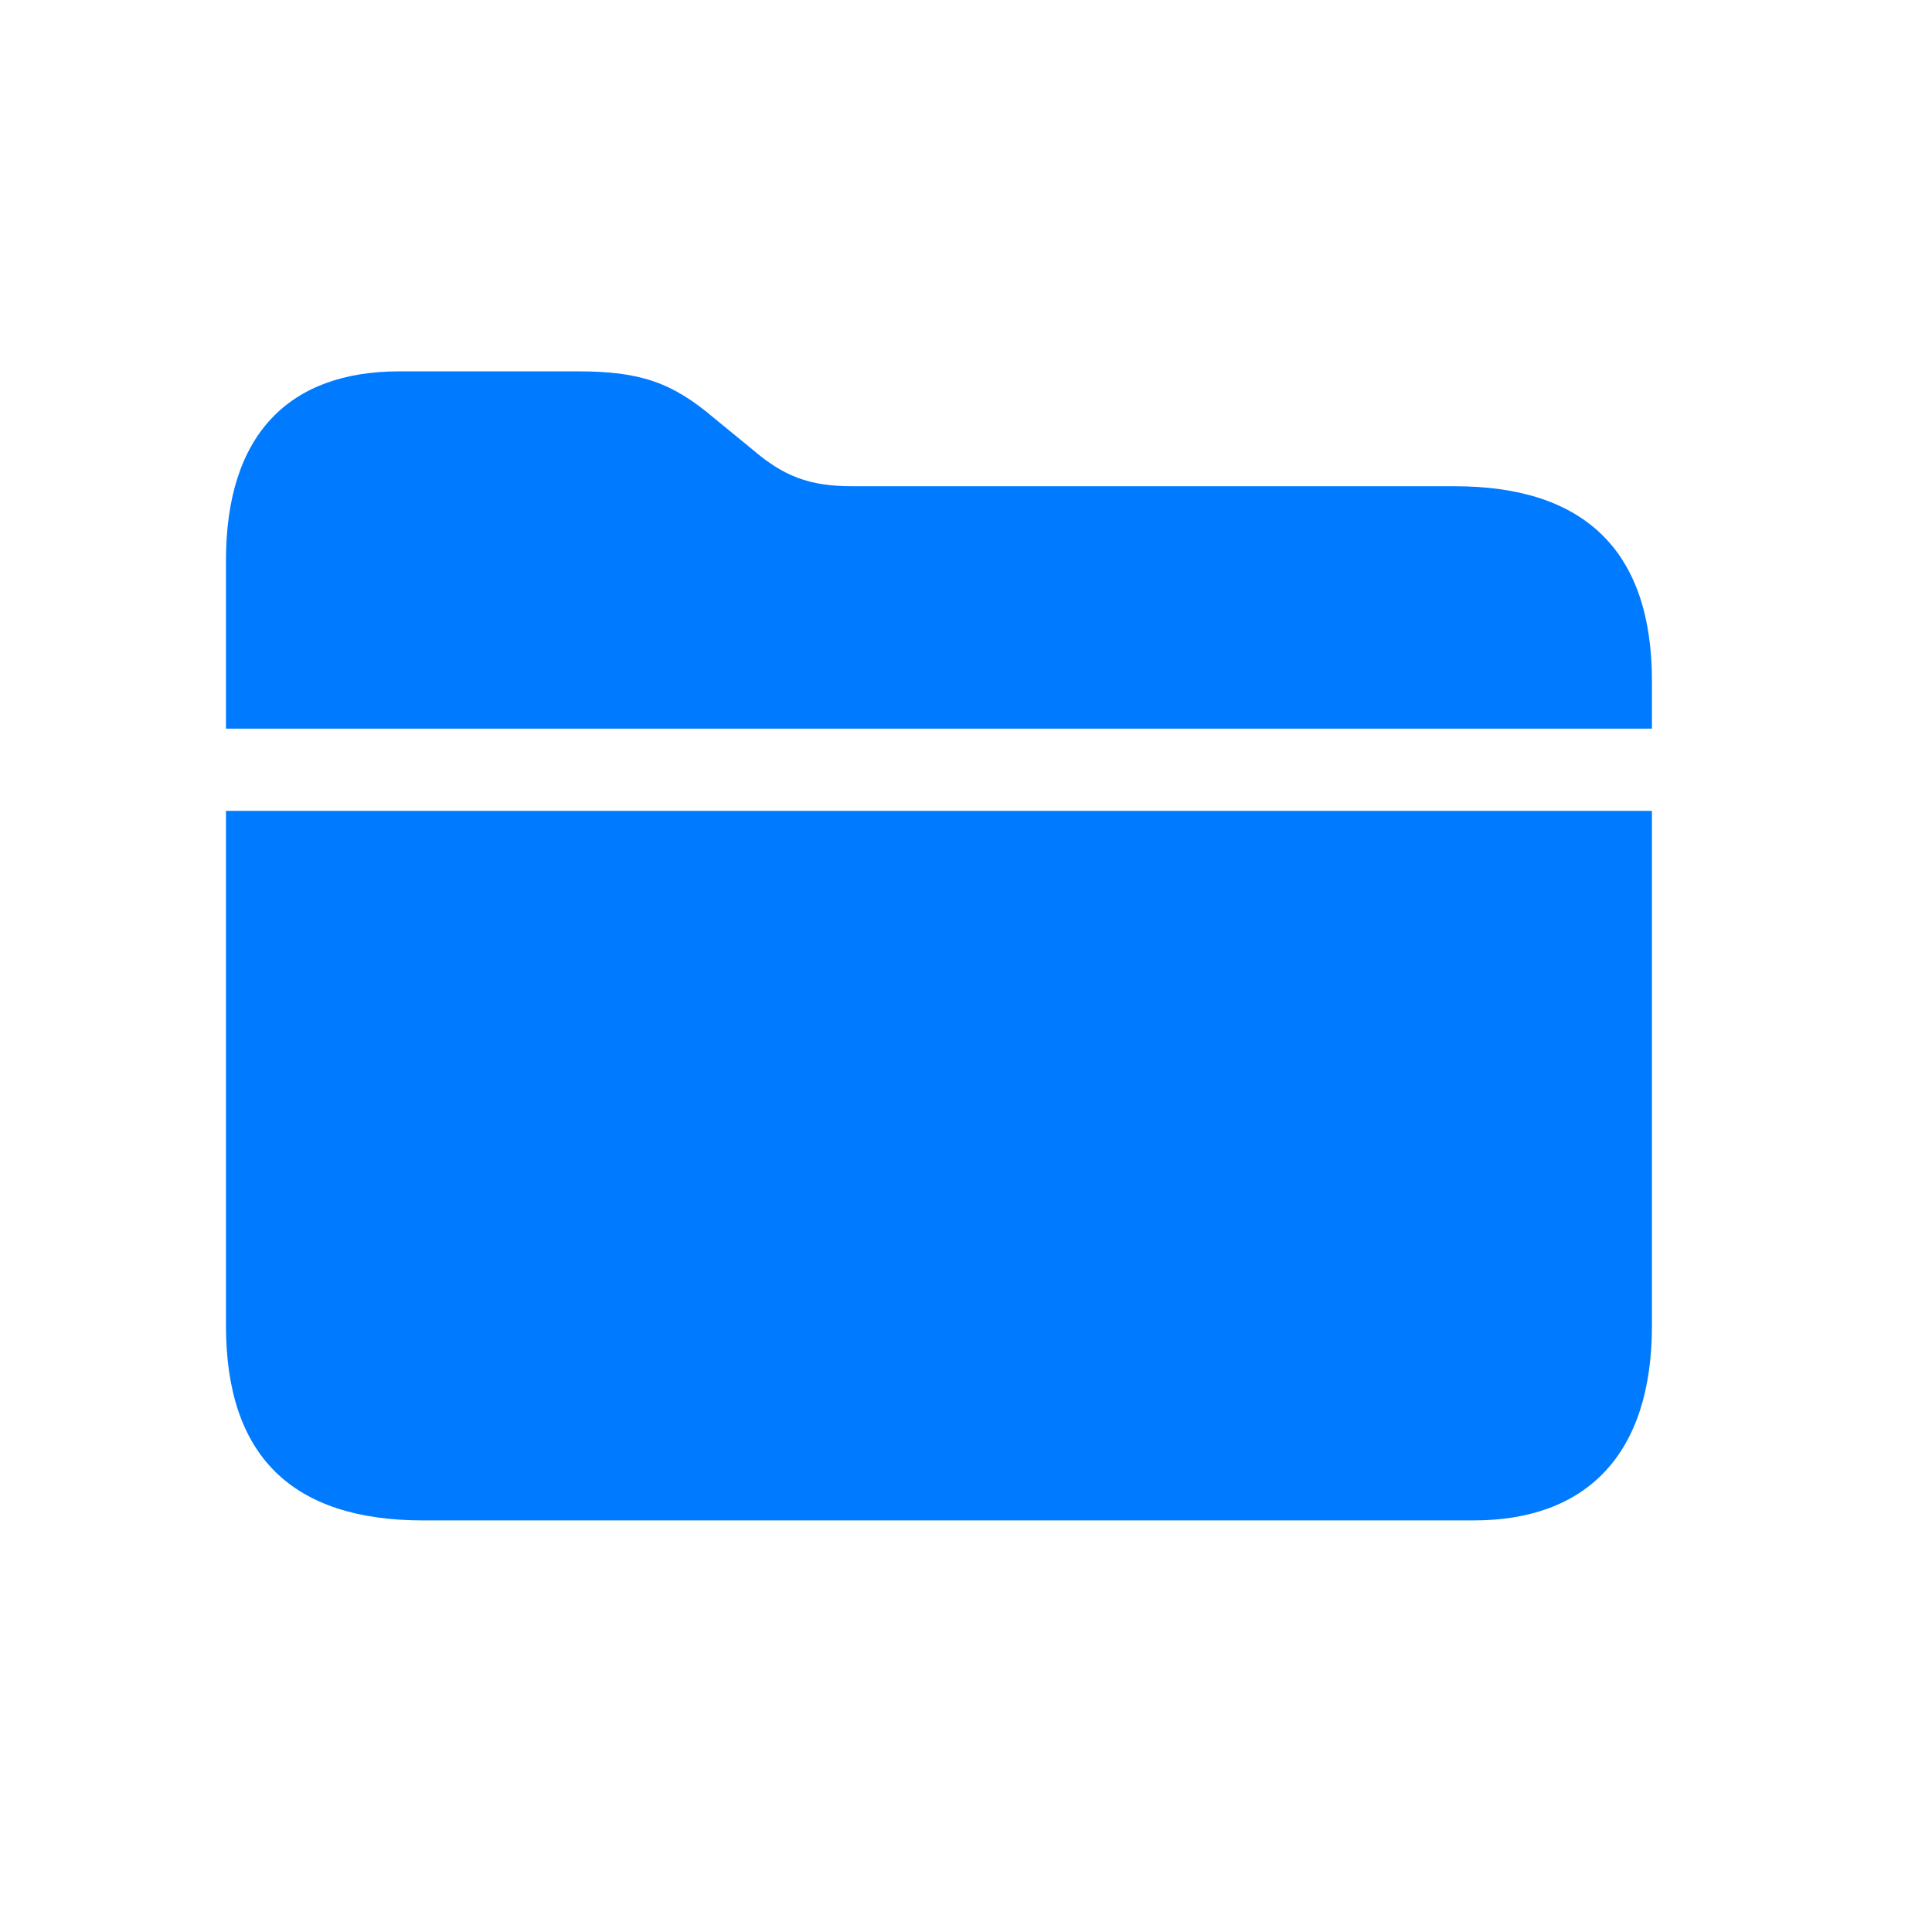
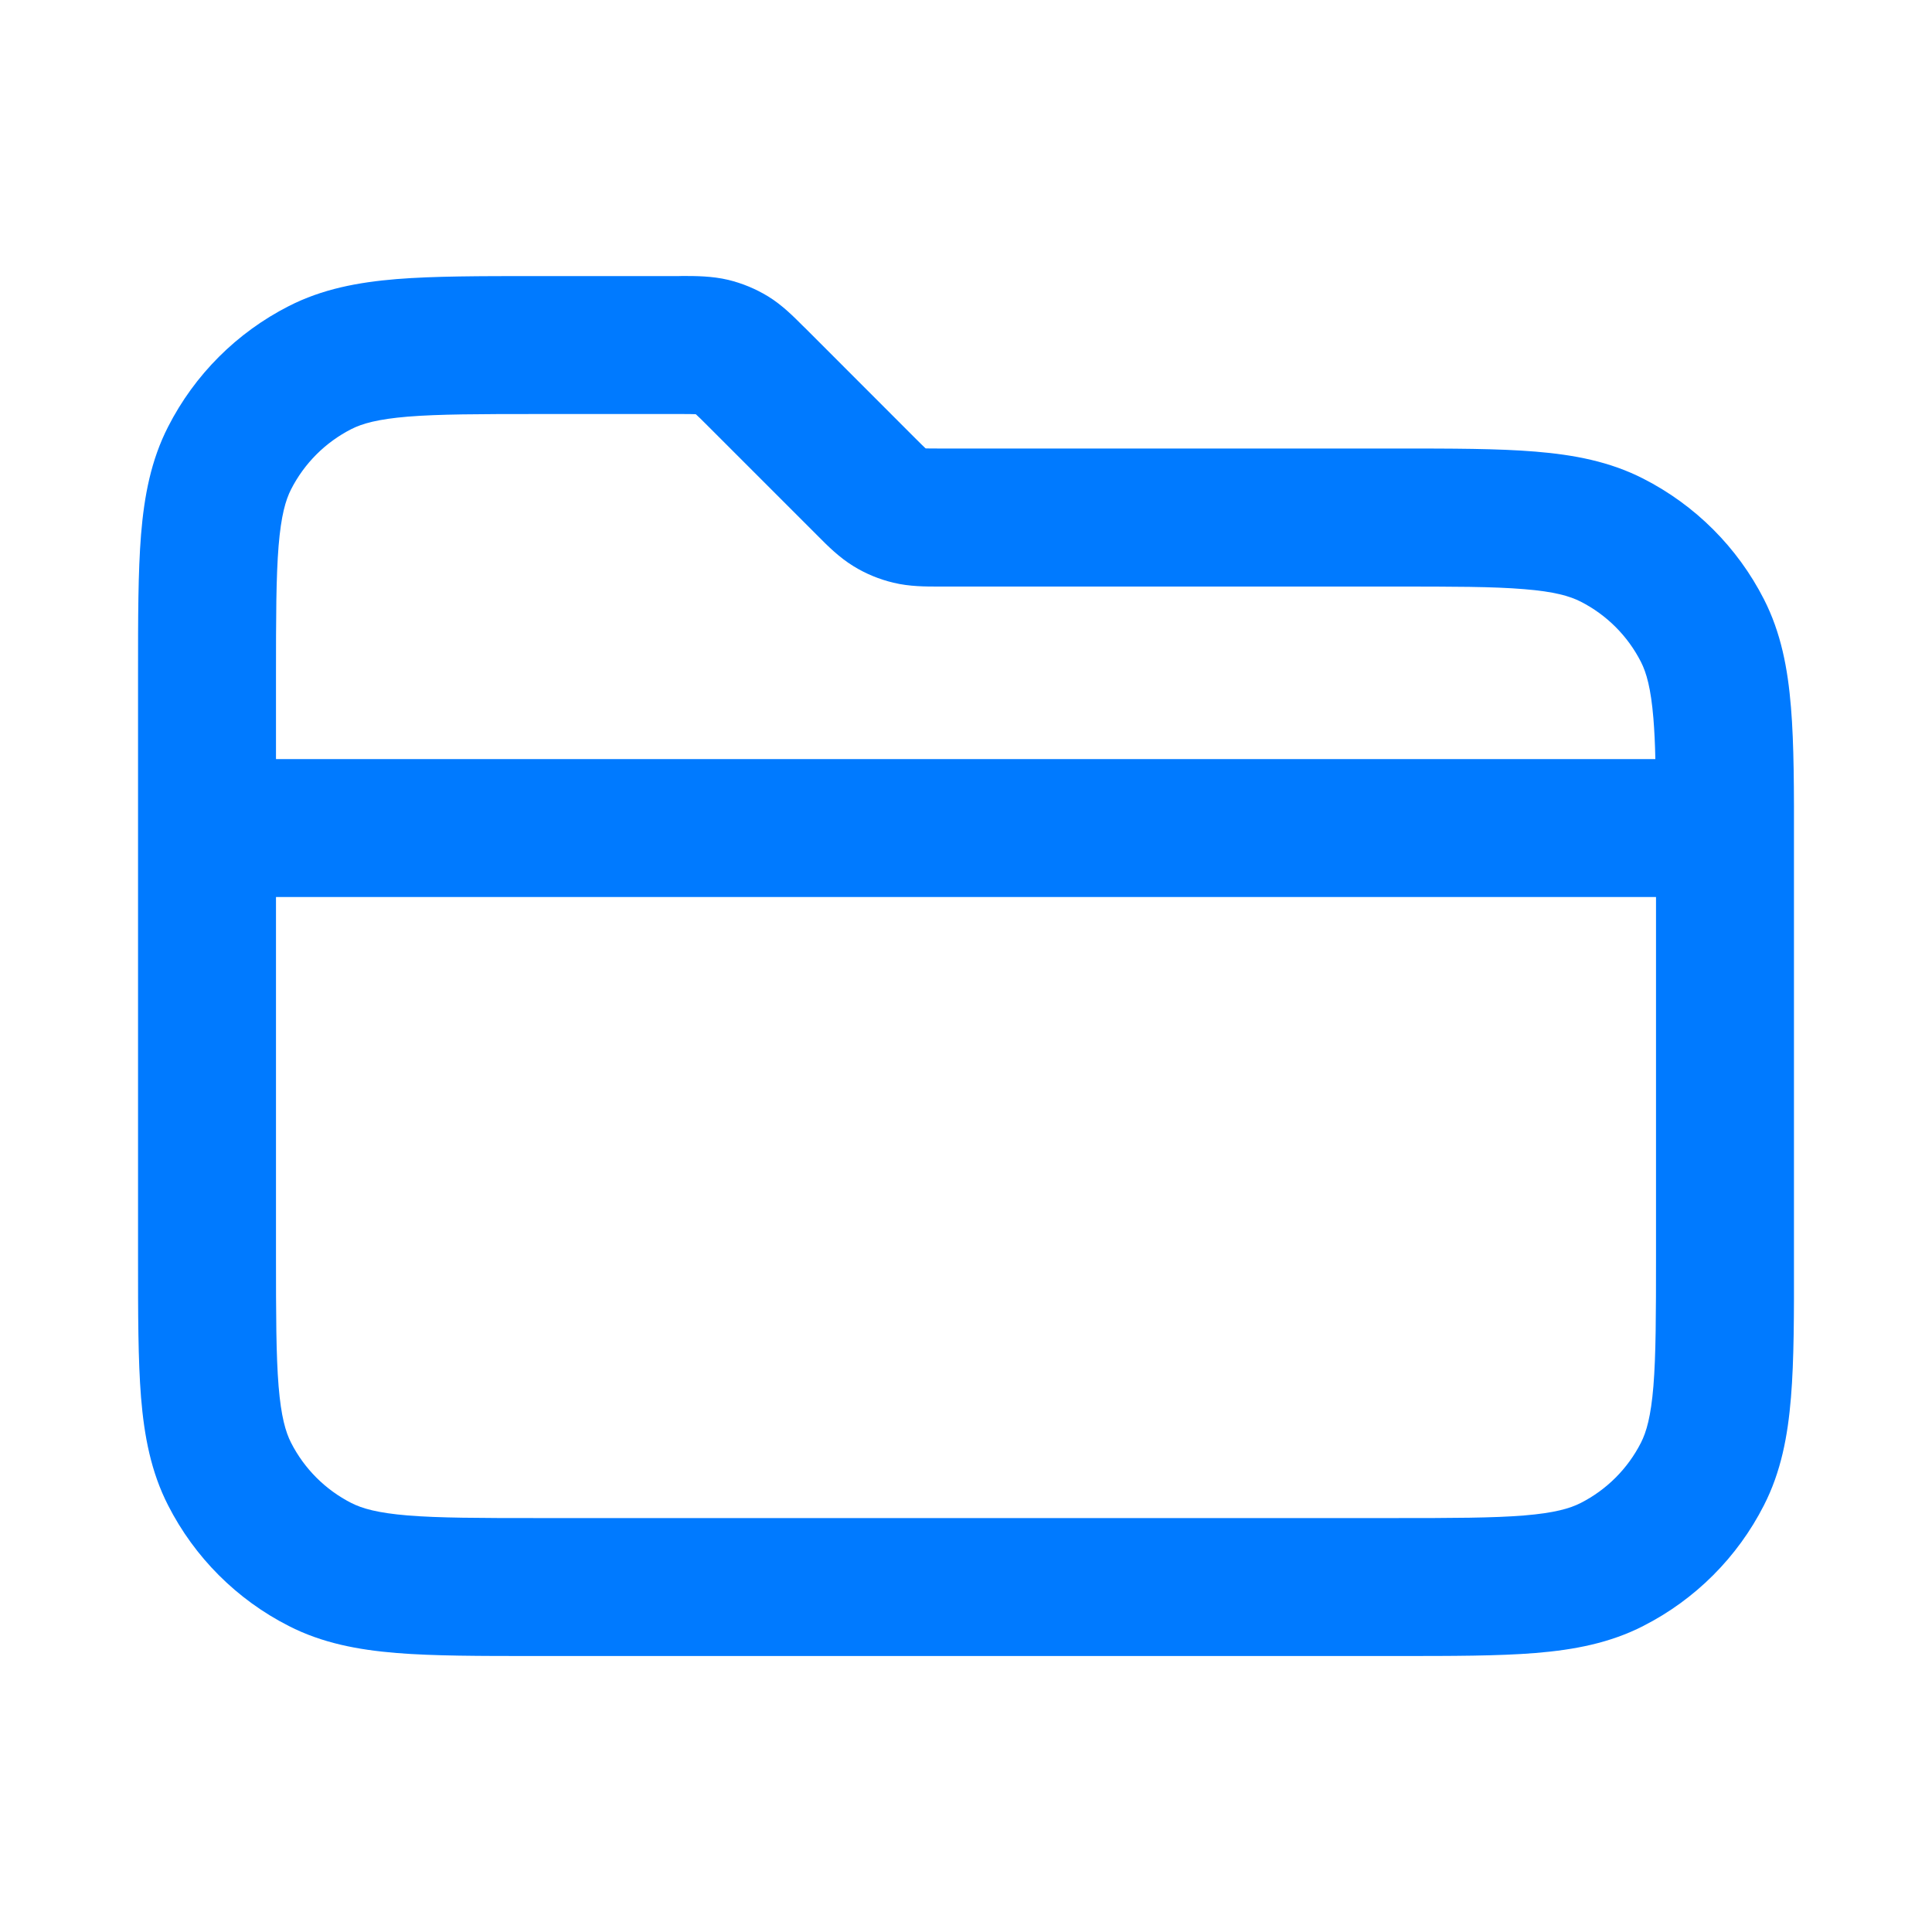
- <svg xmlns="http://www.w3.org/2000/svg" width="28" height="28" viewBox="0 0 28 28" fill="none">
-   <path d="M3.275 10.56H23.941V9.868C23.941 7.994 22.976 7.047 21.083 7.047H12.348C11.729 7.047 11.356 6.902 10.901 6.511L10.345 6.056C9.745 5.546 9.281 5.382 8.38 5.382H5.787C4.194 5.382 3.275 6.292 3.275 8.121V10.56ZM3.275 19.214C3.275 21.097 4.23 22.035 6.132 22.035H21.356C22.985 22.035 23.941 21.088 23.941 19.214V11.752H3.275V19.214Z" fill="#007AFF" />
+ <svg xmlns="http://www.w3.org/2000/svg" width="20" height="20" viewBox="0 0 20 20" fill="none">
+   <path fill-rule="evenodd" clip-rule="evenodd" d="M7.538 2.897C7.37 2.857 7.199 2.857 7.063 2.857L7.027 2.858L5.542 2.858C4.967 2.858 4.492 2.858 4.106 2.889C3.704 2.922 3.335 2.992 2.989 3.169C2.451 3.443 2.014 3.88 1.74 4.418C1.563 4.764 1.493 5.133 1.46 5.535C1.429 5.921 1.429 6.396 1.429 6.971V13.03C1.429 13.605 1.429 14.079 1.46 14.466C1.493 14.867 1.563 15.237 1.74 15.583C2.014 16.121 2.451 16.558 2.989 16.832C3.335 17.009 3.704 17.079 4.106 17.112C4.492 17.143 4.967 17.143 5.542 17.143H14.458C15.033 17.143 15.508 17.143 15.894 17.112C16.296 17.079 16.665 17.009 17.011 16.832C17.549 16.558 17.986 16.121 18.26 15.583C18.437 15.237 18.507 14.867 18.54 14.466C18.572 14.079 18.572 13.605 18.571 13.03V8.757C18.572 8.182 18.572 7.707 18.54 7.321C18.507 6.919 18.437 6.55 18.26 6.203C17.986 5.666 17.549 5.229 17.011 4.955C16.665 4.778 16.296 4.708 15.894 4.675C15.508 4.643 15.033 4.643 14.458 4.643L9.759 4.643C9.666 4.643 9.619 4.643 9.585 4.642L9.582 4.641L9.58 4.64C9.555 4.617 9.522 4.584 9.456 4.518L8.34 3.401L8.314 3.376C8.218 3.28 8.098 3.158 7.951 3.068C7.823 2.99 7.683 2.932 7.538 2.897ZM7.027 4.286C7.12 4.286 7.167 4.286 7.201 4.288L7.203 4.288L7.205 4.29C7.23 4.313 7.264 4.345 7.33 4.412L8.446 5.528L8.472 5.554C8.567 5.65 8.688 5.771 8.835 5.861C8.963 5.94 9.102 5.997 9.248 6.032C9.416 6.073 9.587 6.072 9.723 6.072L9.759 6.072H14.429C15.04 6.072 15.456 6.072 15.778 6.099C16.091 6.124 16.251 6.171 16.363 6.228C16.632 6.365 16.85 6.583 16.987 6.852C17.044 6.964 17.09 7.124 17.116 7.437C17.126 7.561 17.133 7.699 17.136 7.858H2.857V7C2.857 6.389 2.858 5.973 2.884 5.651C2.91 5.338 2.956 5.178 3.013 5.066C3.15 4.797 3.368 4.579 3.637 4.442C3.749 4.385 3.909 4.339 4.222 4.313C4.544 4.287 4.96 4.286 5.571 4.286H7.027ZM2.857 9.286V13C2.857 13.612 2.858 14.028 2.884 14.35C2.91 14.663 2.956 14.823 3.013 14.935C3.15 15.204 3.368 15.422 3.637 15.559C3.749 15.616 3.909 15.662 4.222 15.688C4.544 15.714 4.96 15.715 5.571 15.715H14.429C15.04 15.715 15.456 15.714 15.778 15.688C16.091 15.662 16.251 15.616 16.363 15.559C16.632 15.422 16.85 15.204 16.987 14.935C17.044 14.823 17.09 14.663 17.116 14.35C17.142 14.028 17.143 13.612 17.143 13V9.286H2.857Z" fill="#007AFF" />
</svg>
